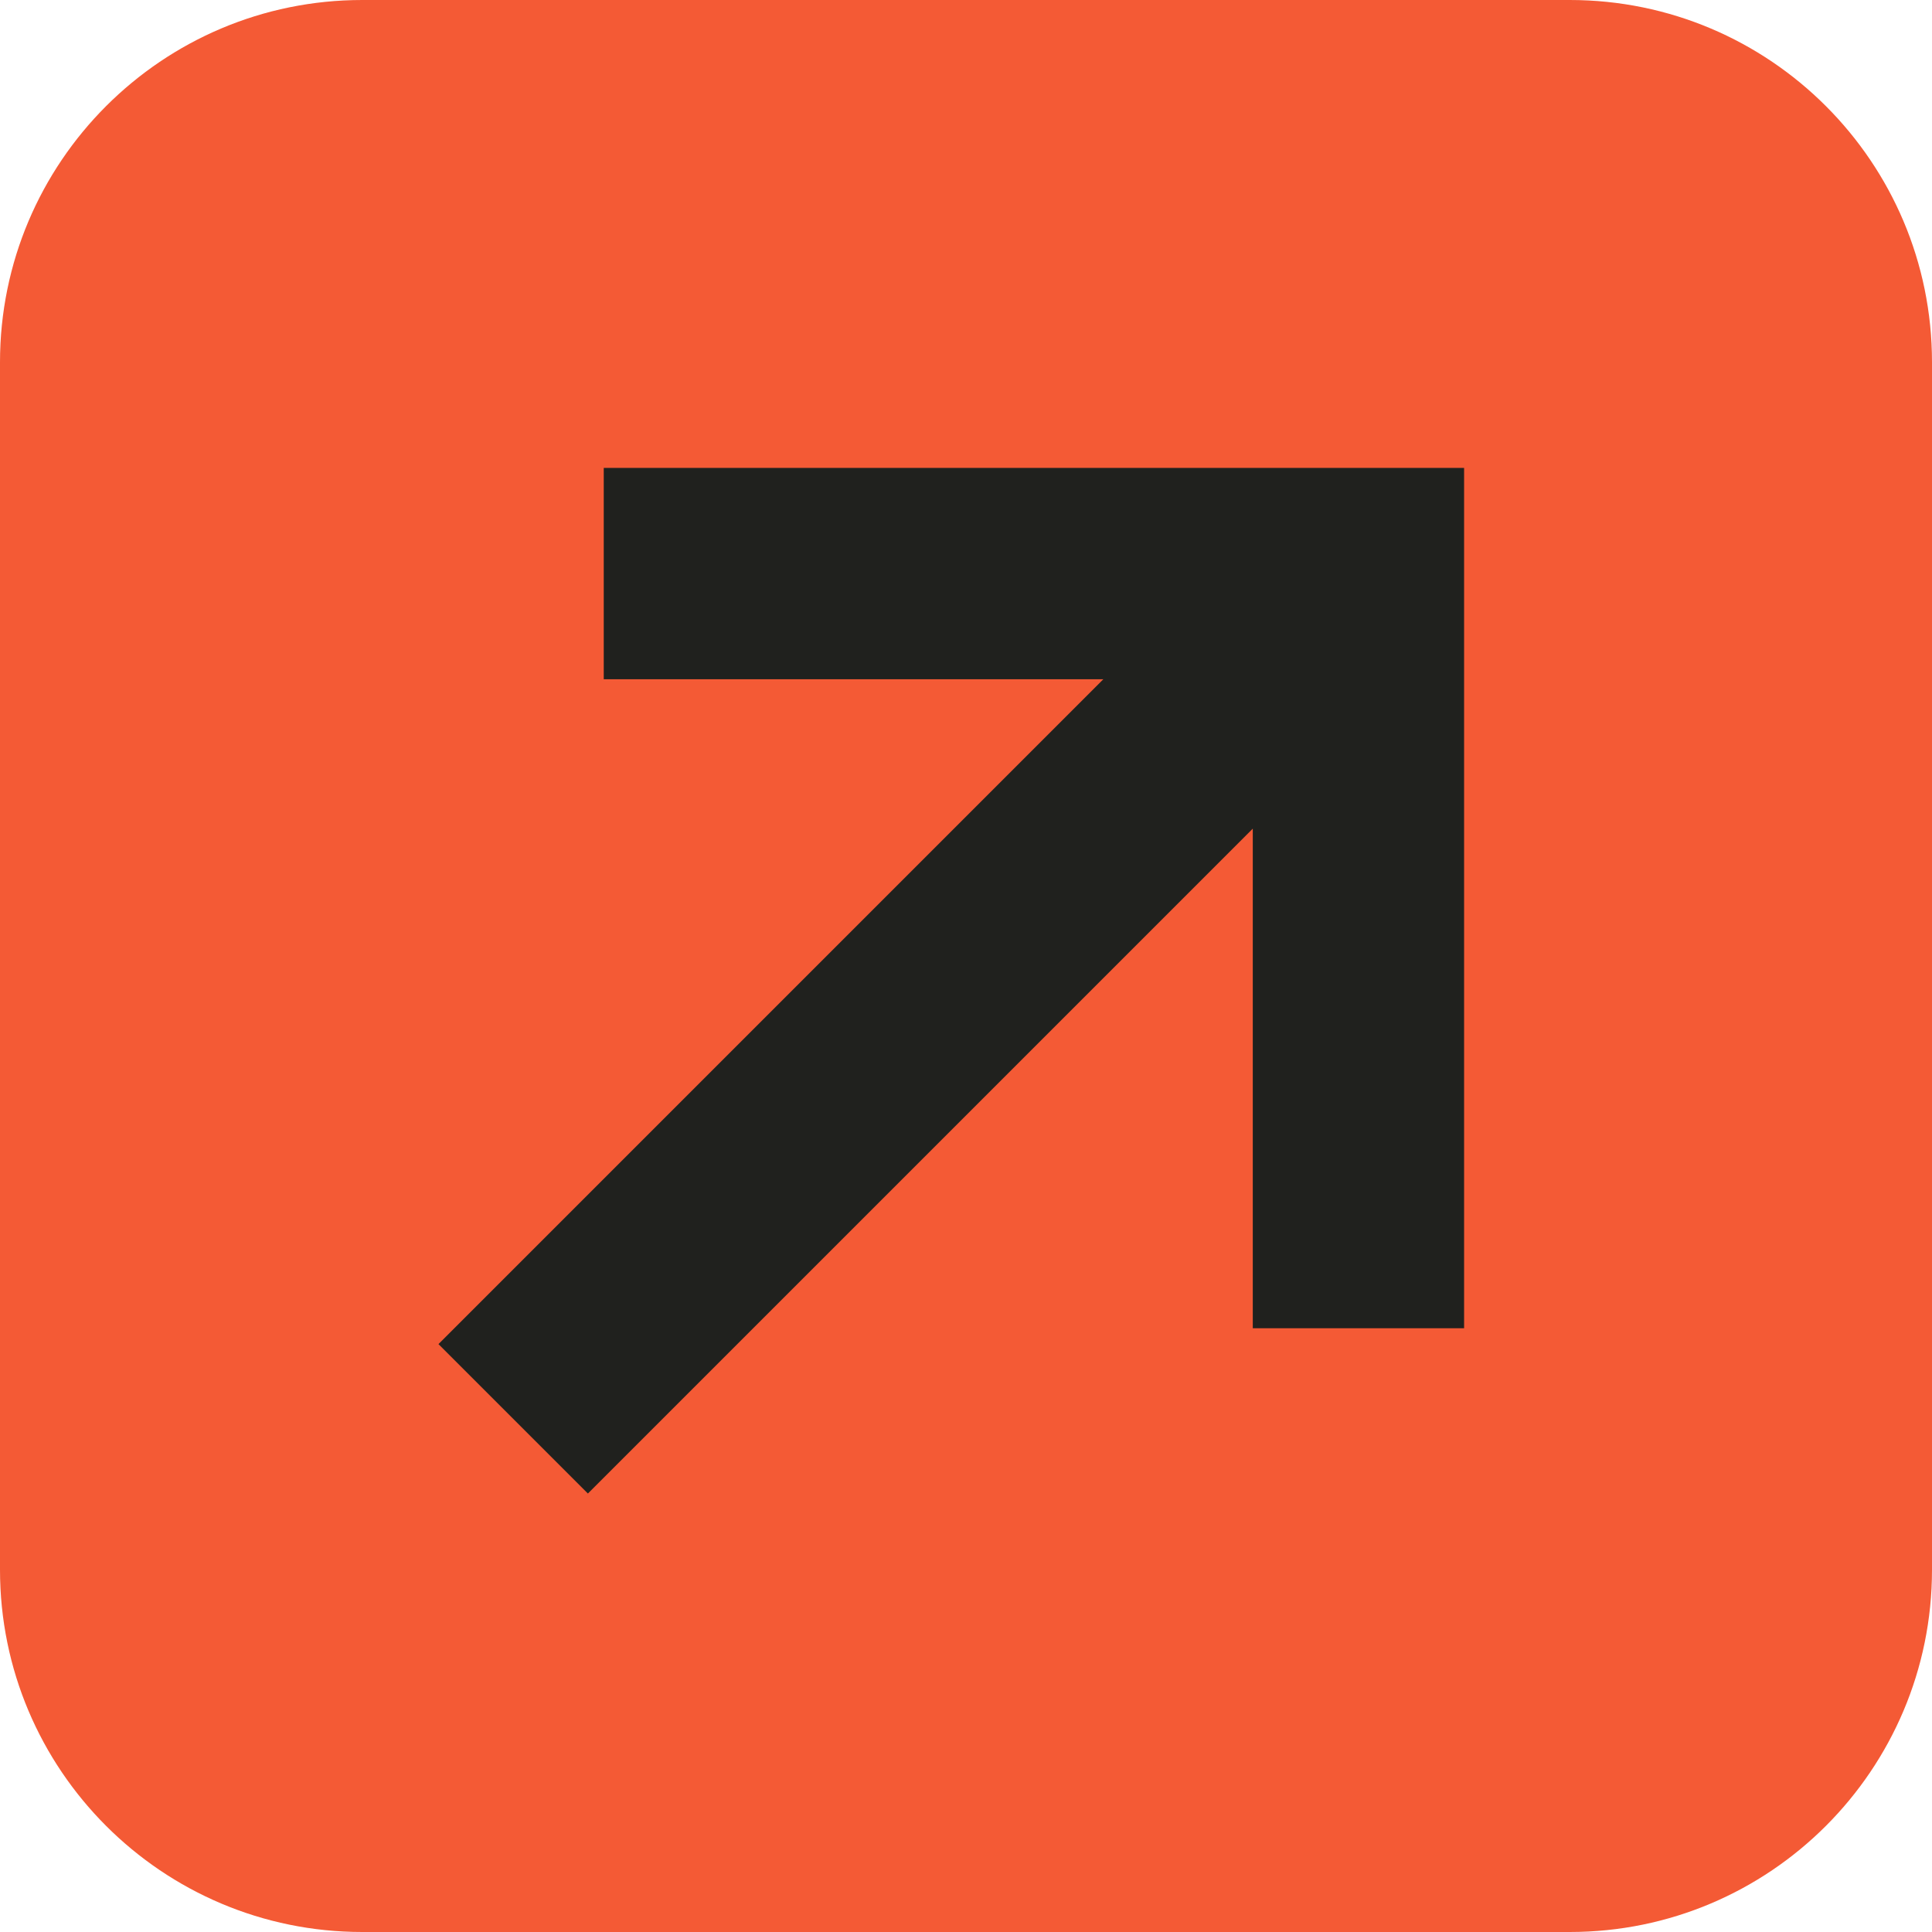
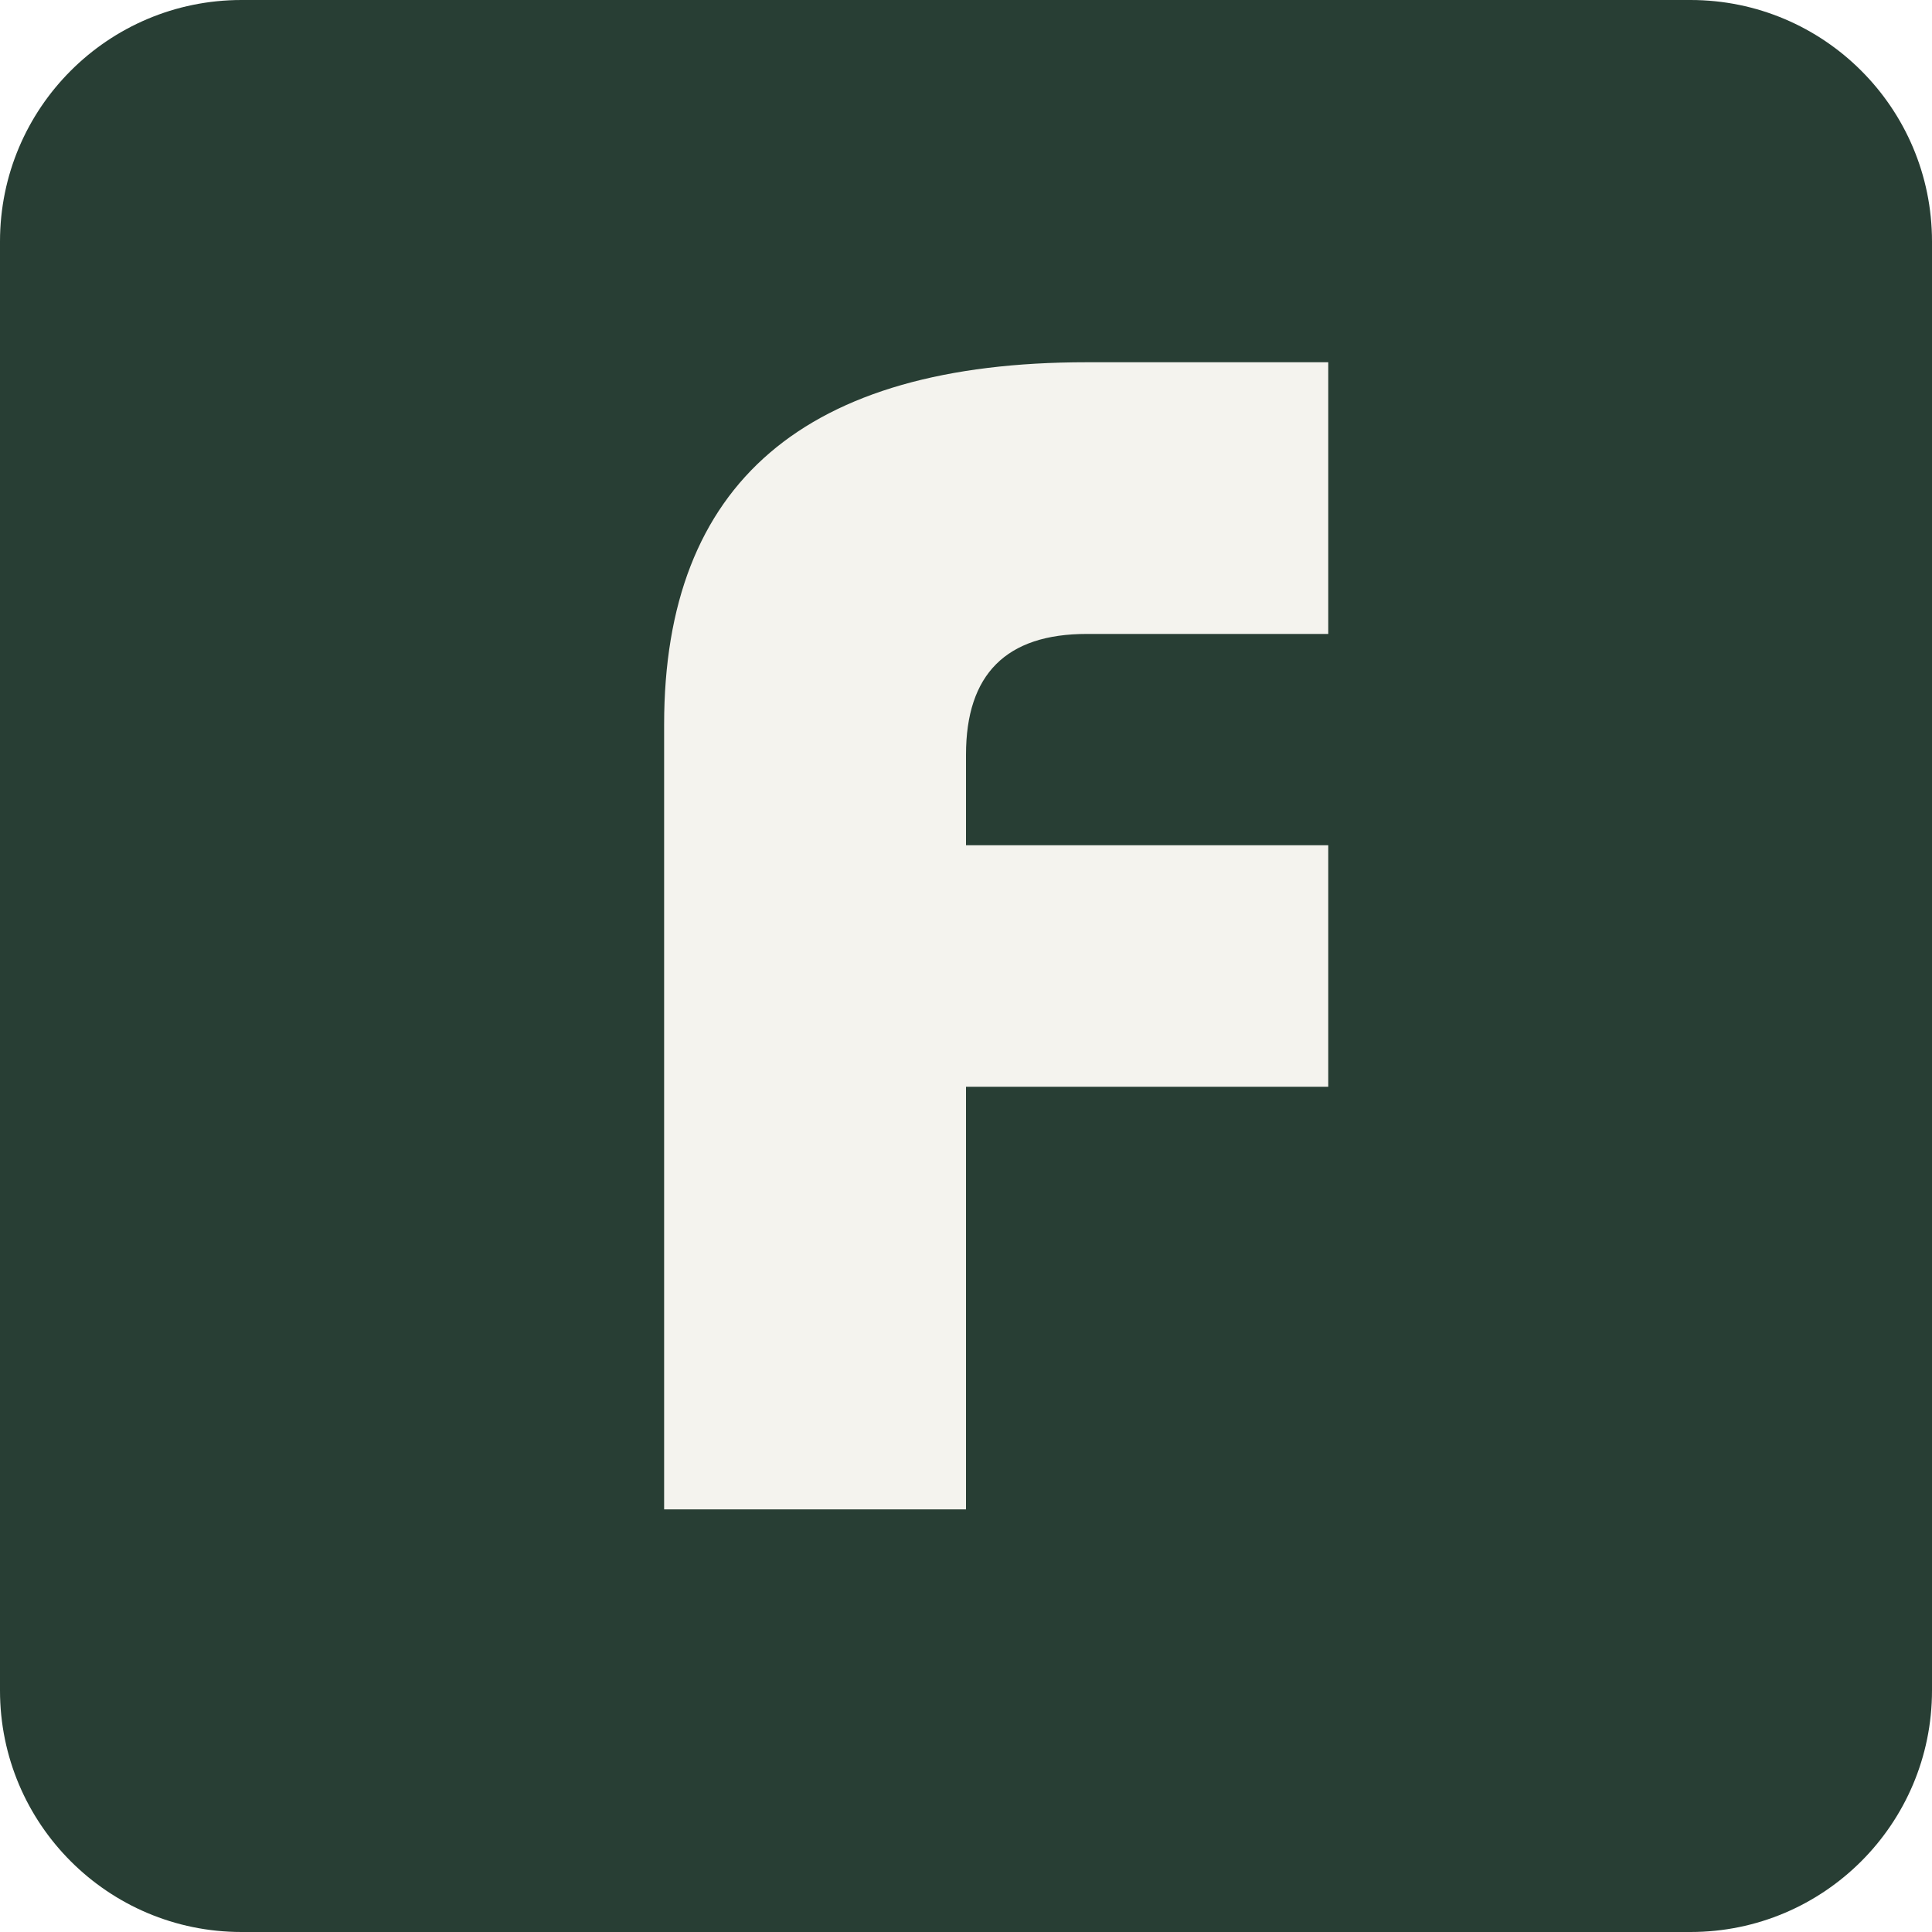
<svg xmlns="http://www.w3.org/2000/svg" viewBox="0 0 64 64">
-   <rect width="64" height="64" rx="12" fill="#f45a35" />
-   <path d="M17 47L45 19M20 19H45V44" fill="none" stroke="#20211e" stroke-width="7" />
+   <rect width="64" height="64" rx="8" fill="#283e34" />
+   <path d="M22 50V24q0-12 14-12h8v9h-8q-4 0-4 4v3h12v8H32v14z" fill="#f4f3ee" />
</svg>
